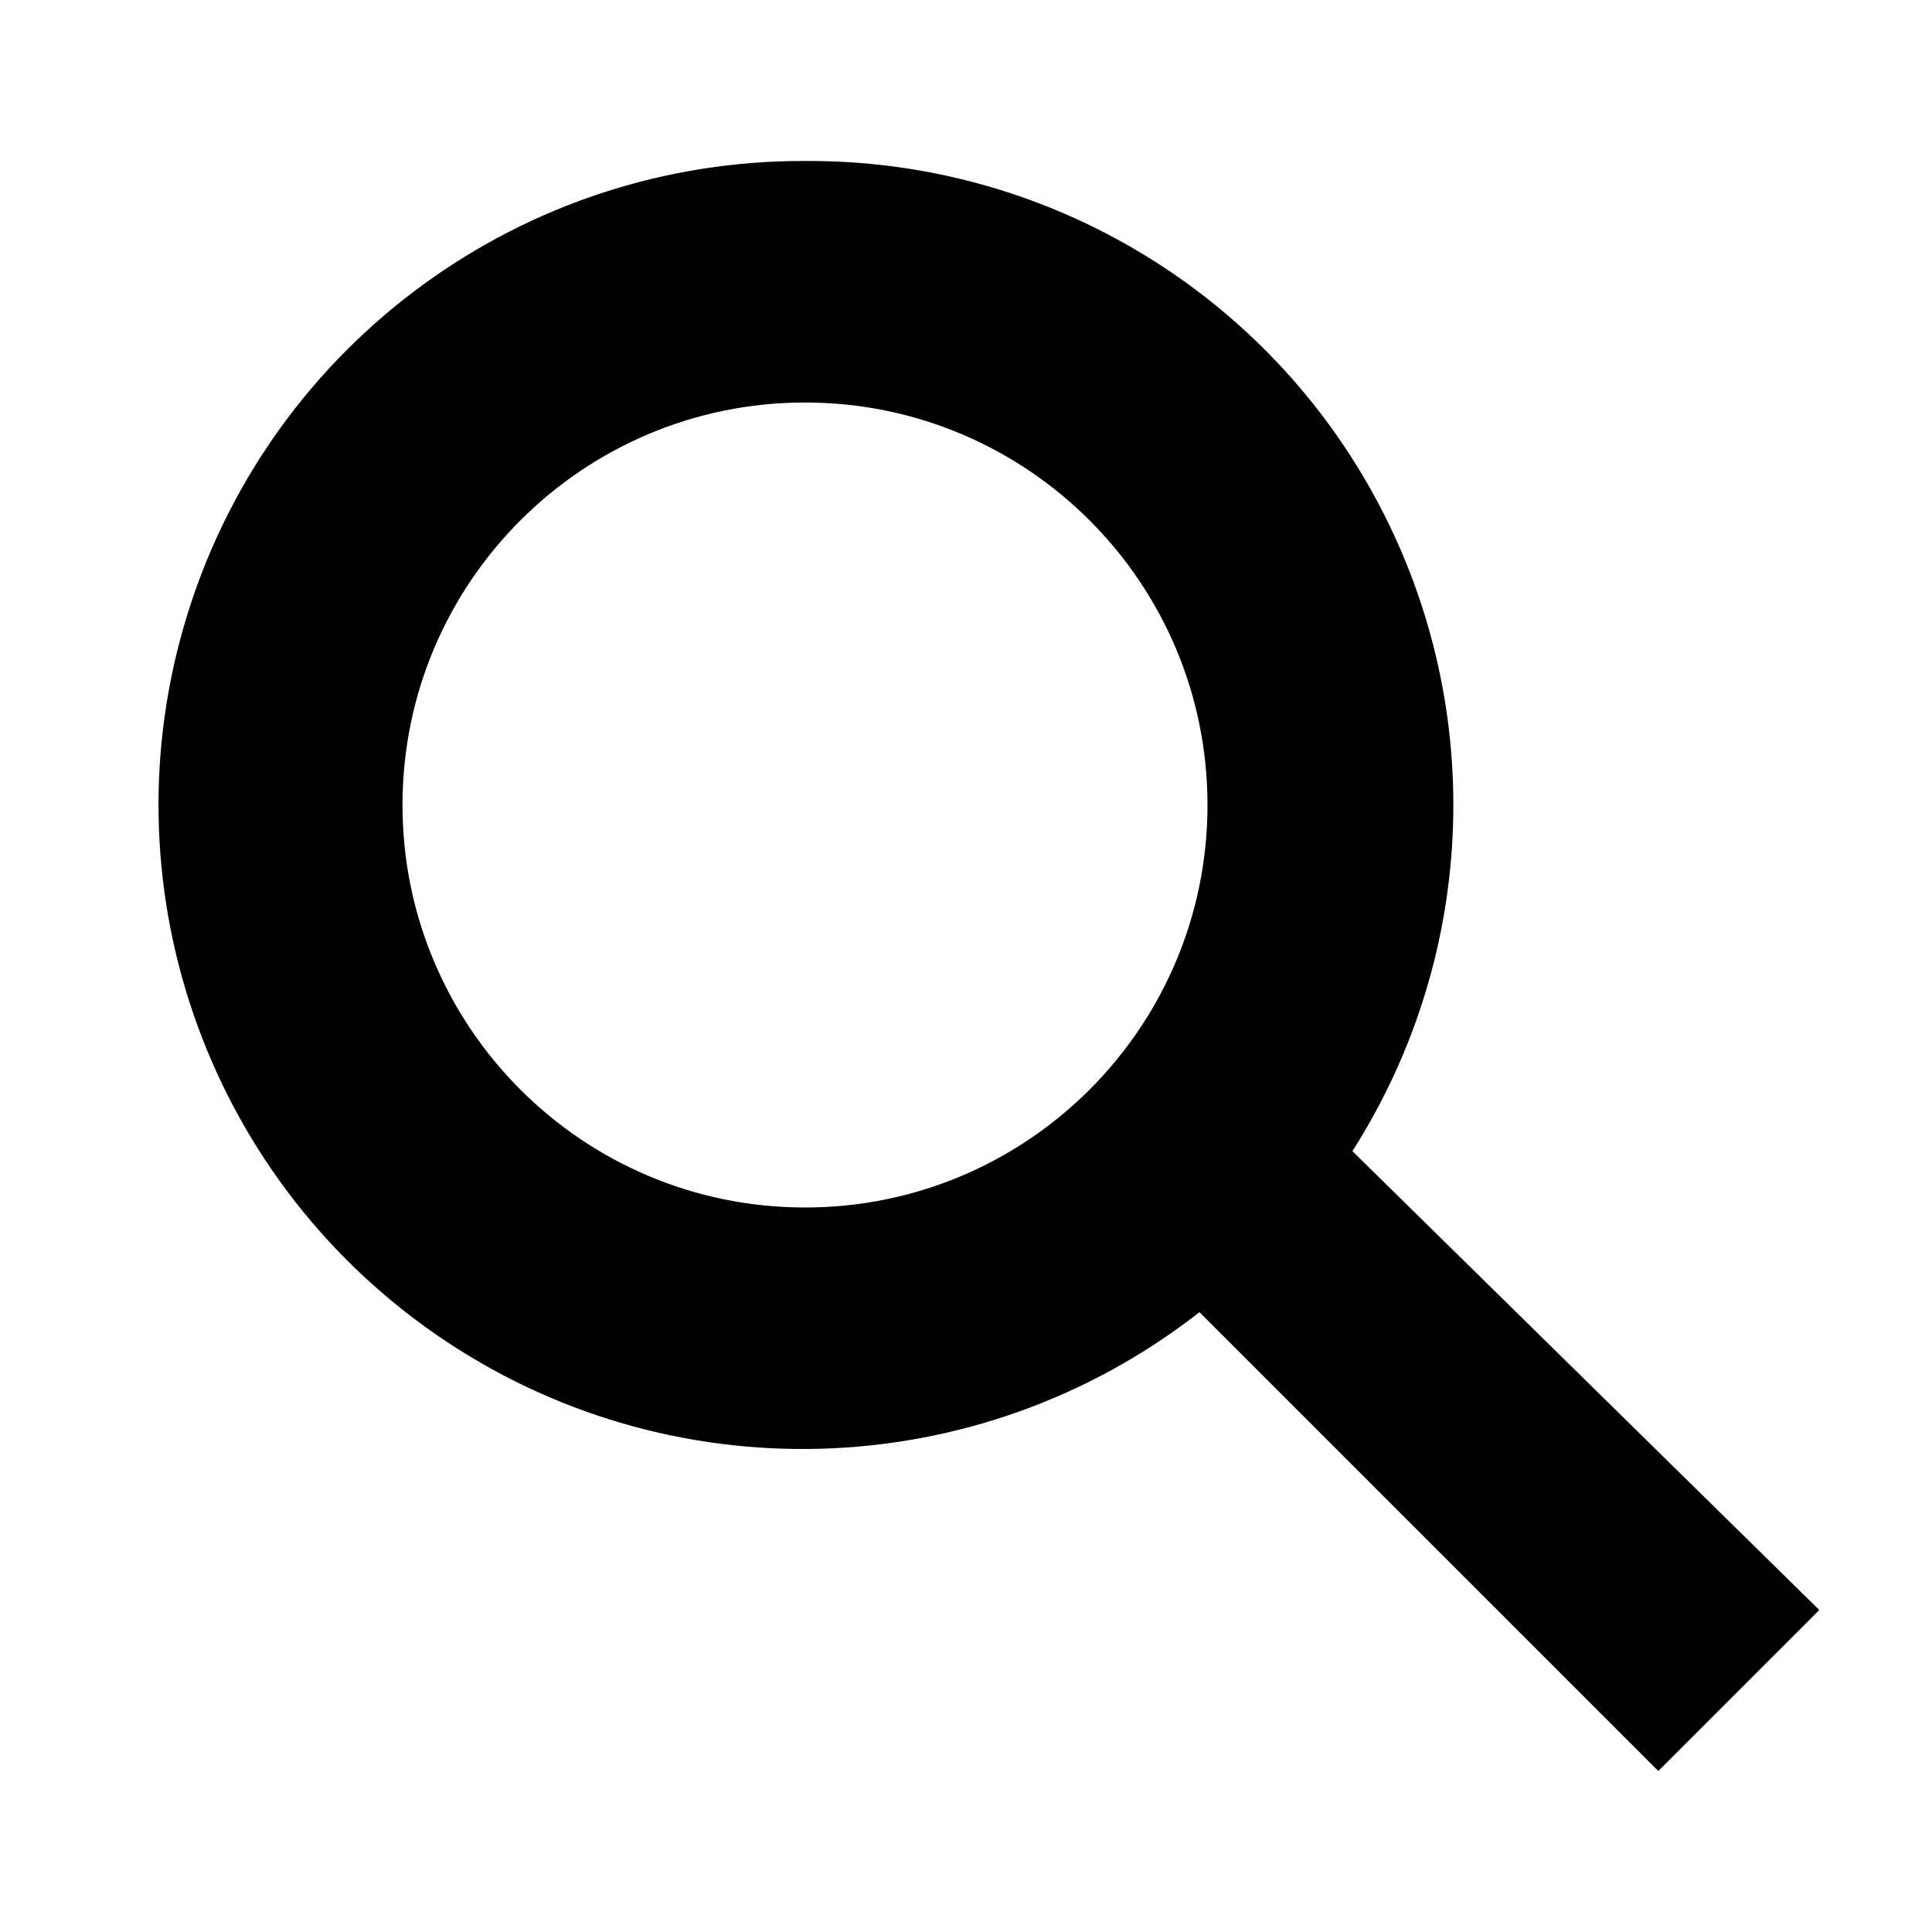
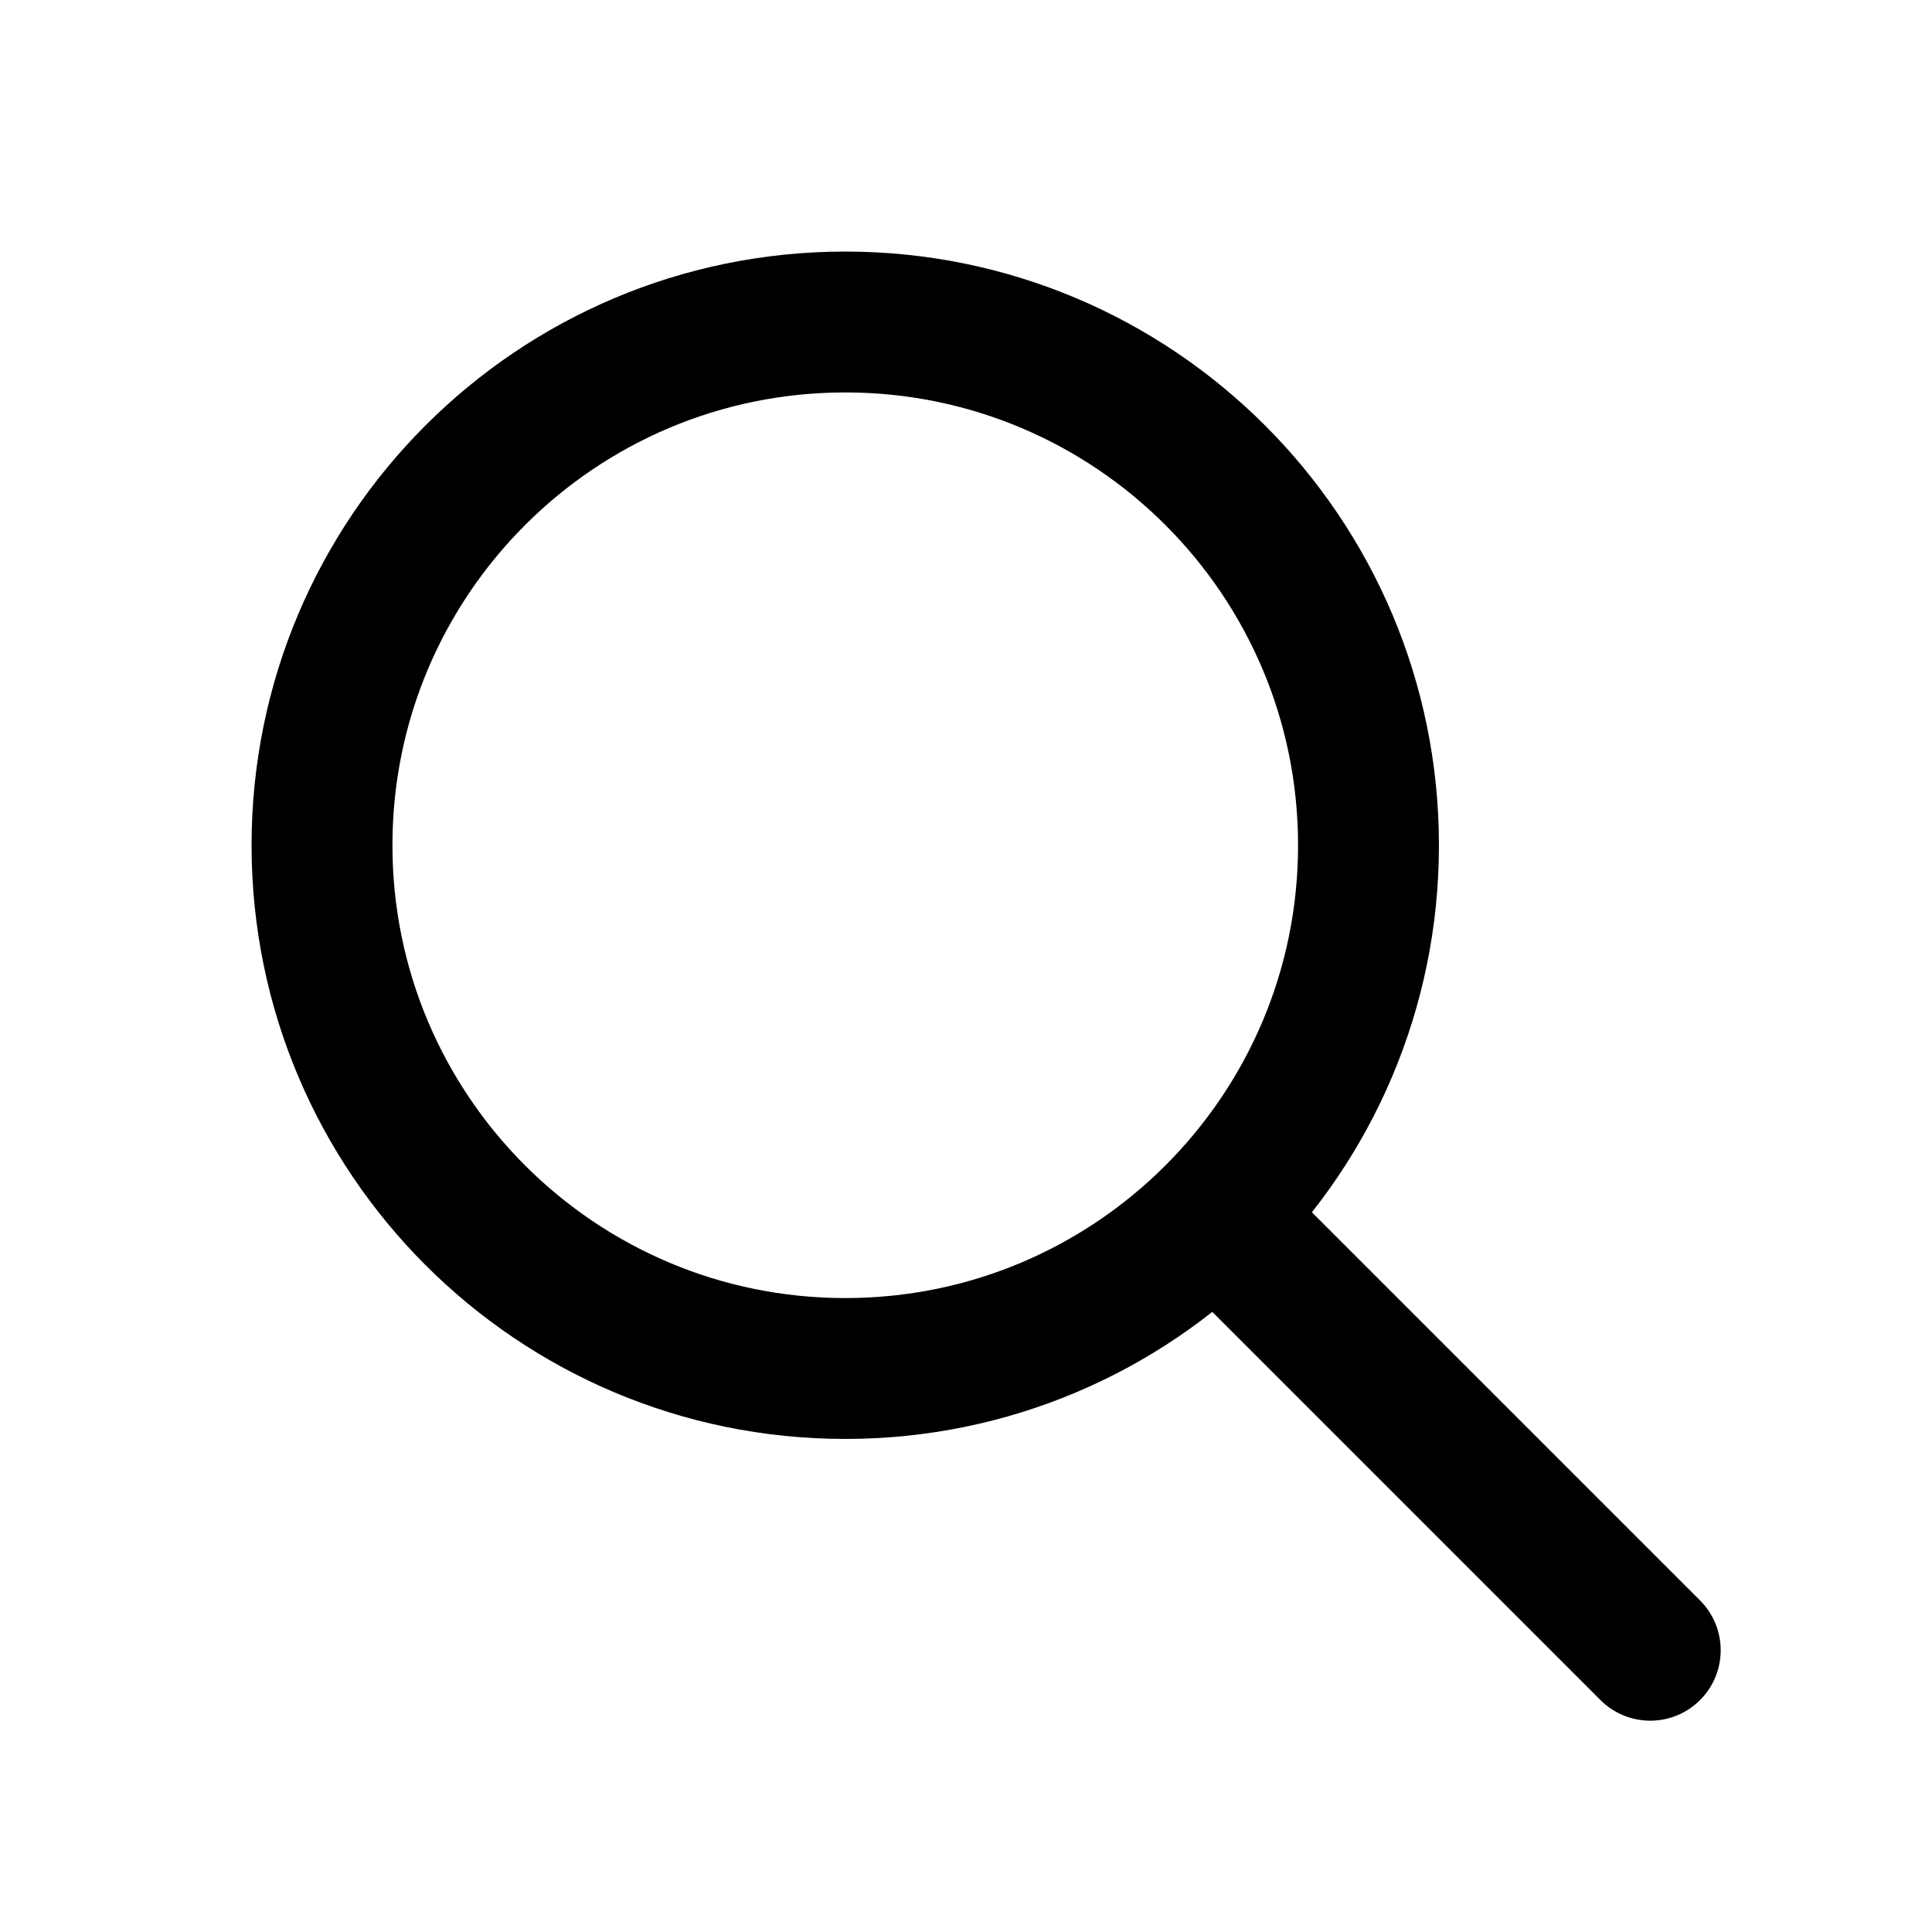
- <svg xmlns="http://www.w3.org/2000/svg" viewBox="0 0 24 24" fill="black">
-   <path fill-rule="evenodd" d="M10 2a8 8 0 1 0 4.9 14.3l5.7 5.7 2-2-5.8-5.7A8 8 0 0 0 10 2zm0 3a5 5 0 1 1 0 10 5 5 0 0 1 0-10z" />
+ <svg xmlns="http://www.w3.org/2000/svg" viewBox="0 0 24 24" fill="none" stroke="black" stroke-width="1.75" stroke-linecap="round" stroke-linejoin="round">
+   <circle cx="10.5" cy="10.5" r="6.5" />
+   <path d="m15.3 15.3 5.2 5.2" />
</svg>
